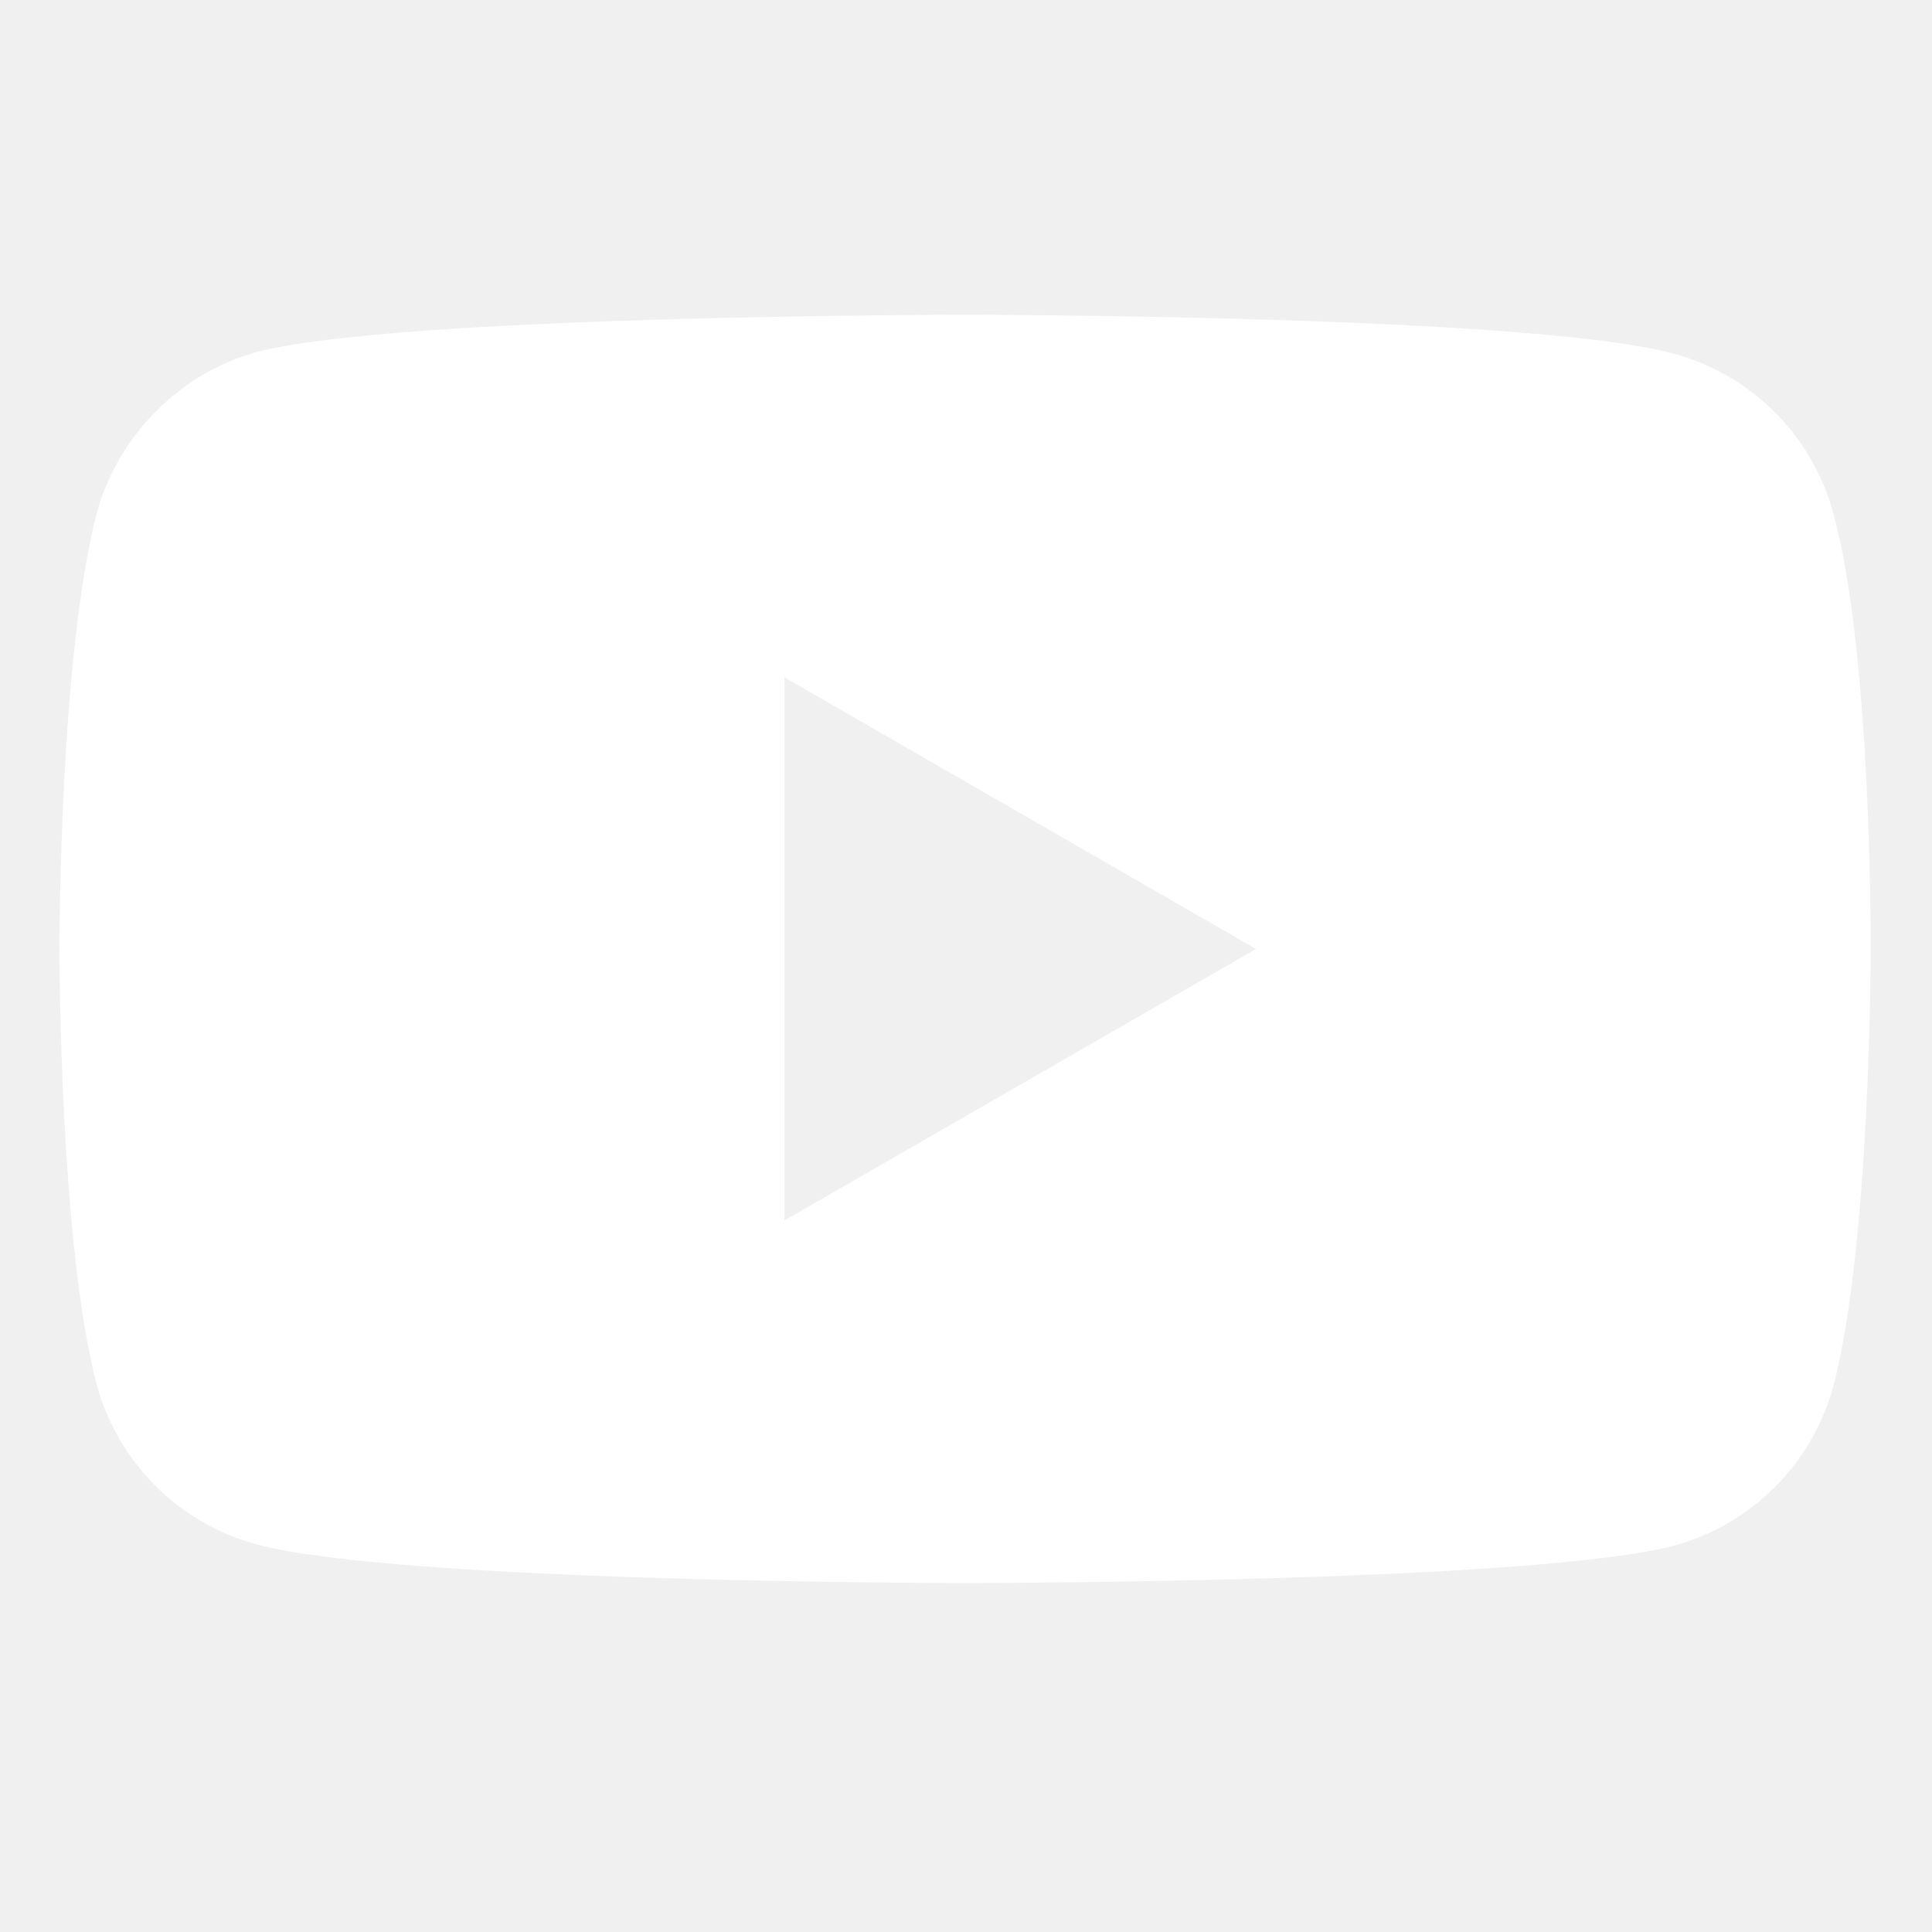
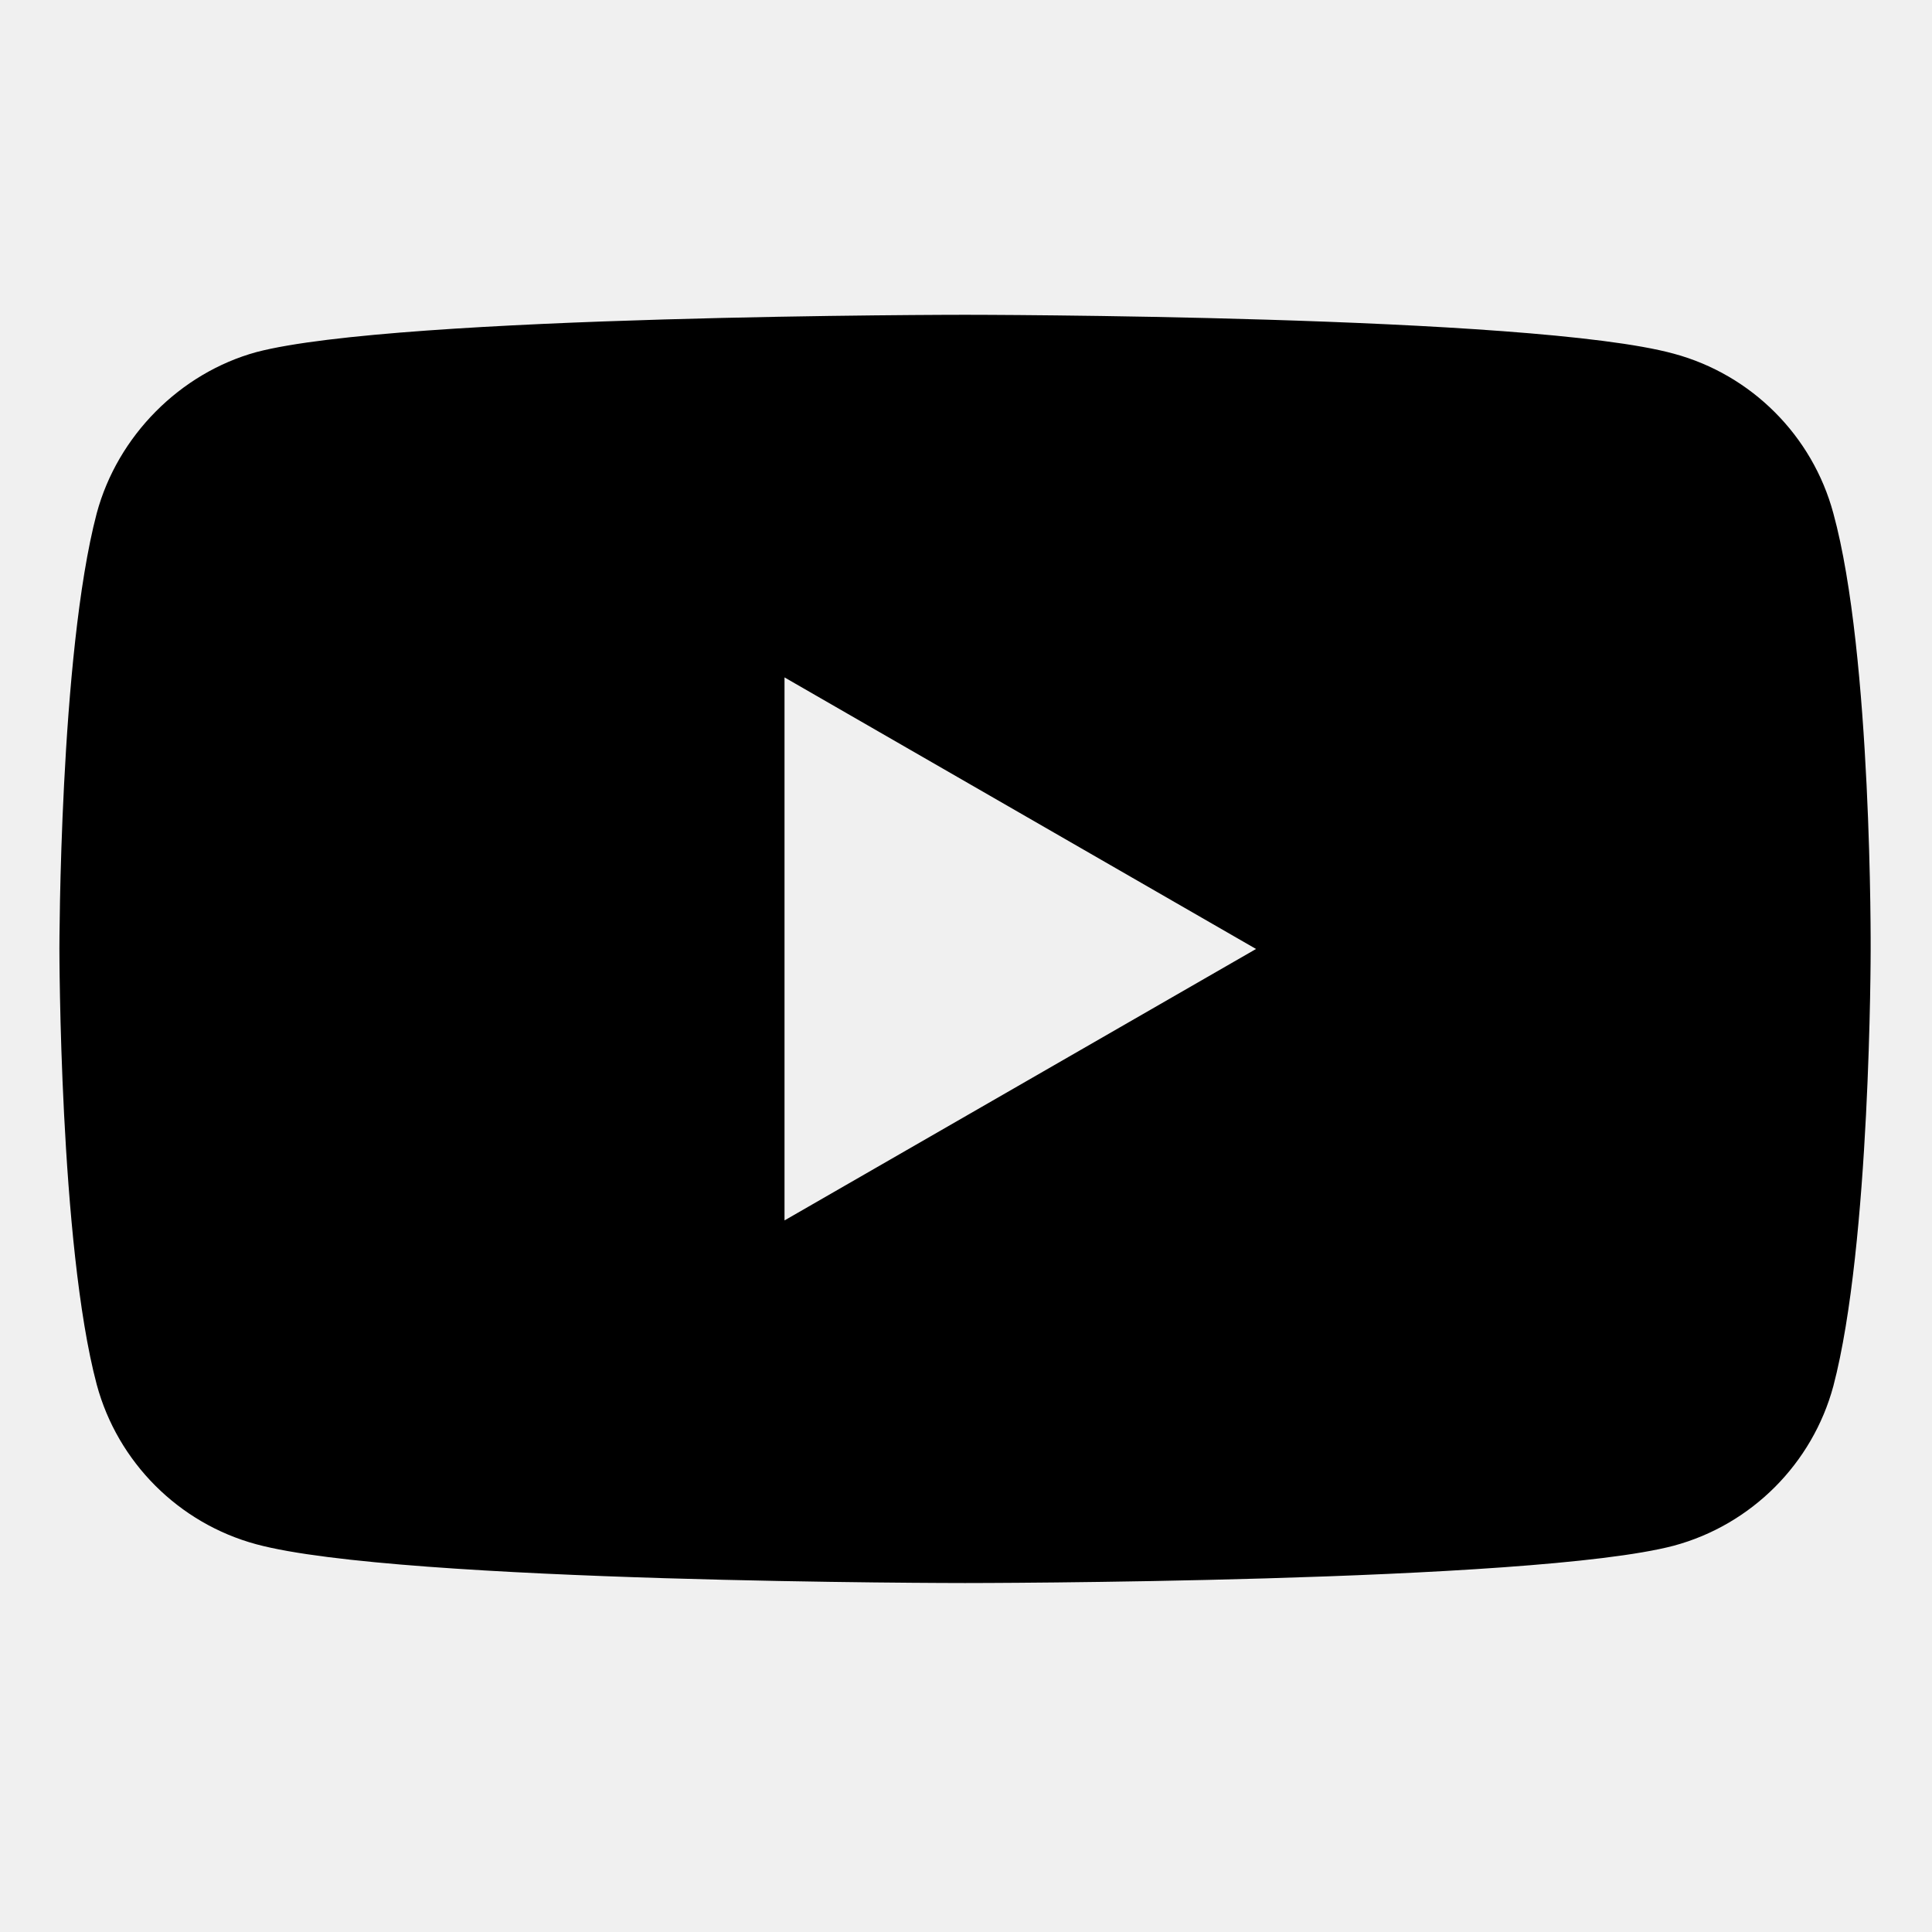
<svg xmlns="http://www.w3.org/2000/svg" width="16" height="16" viewBox="0 0 16 16" fill="none">
-   <path d="M15.183 4.251C15.01 3.608 14.504 3.102 13.861 2.929C12.687 2.607 7.992 2.607 7.992 2.607C7.992 2.607 3.297 2.607 2.123 2.916C1.493 3.089 0.974 3.608 0.801 4.251C0.492 5.425 0.492 7.859 0.492 7.859C0.492 7.859 0.492 10.305 0.801 11.466C0.974 12.109 1.481 12.616 2.123 12.789C3.309 13.11 7.992 13.11 7.992 13.11C7.992 13.11 12.687 13.11 13.861 12.801C14.504 12.628 15.01 12.121 15.183 11.479C15.492 10.305 15.492 7.871 15.492 7.871C15.492 7.871 15.505 5.425 15.183 4.251ZM6.497 10.107V5.61L10.402 7.859L6.497 10.107Z" fill="white" />
+   <path d="M15.183 4.251C15.01 3.608 14.504 3.102 13.861 2.929C12.687 2.607 7.992 2.607 7.992 2.607C7.992 2.607 3.297 2.607 2.123 2.916C1.493 3.089 0.974 3.608 0.801 4.251C0.492 5.425 0.492 7.859 0.492 7.859C0.492 7.859 0.492 10.305 0.801 11.466C0.974 12.109 1.481 12.616 2.123 12.789C3.309 13.11 7.992 13.11 7.992 13.11C7.992 13.11 12.687 13.11 13.861 12.801C14.504 12.628 15.01 12.121 15.183 11.479C15.492 10.305 15.492 7.871 15.492 7.871C15.492 7.871 15.505 5.425 15.183 4.251ZM6.497 10.107V5.61L10.402 7.859L6.497 10.107Z" fill="black" />
</svg>
